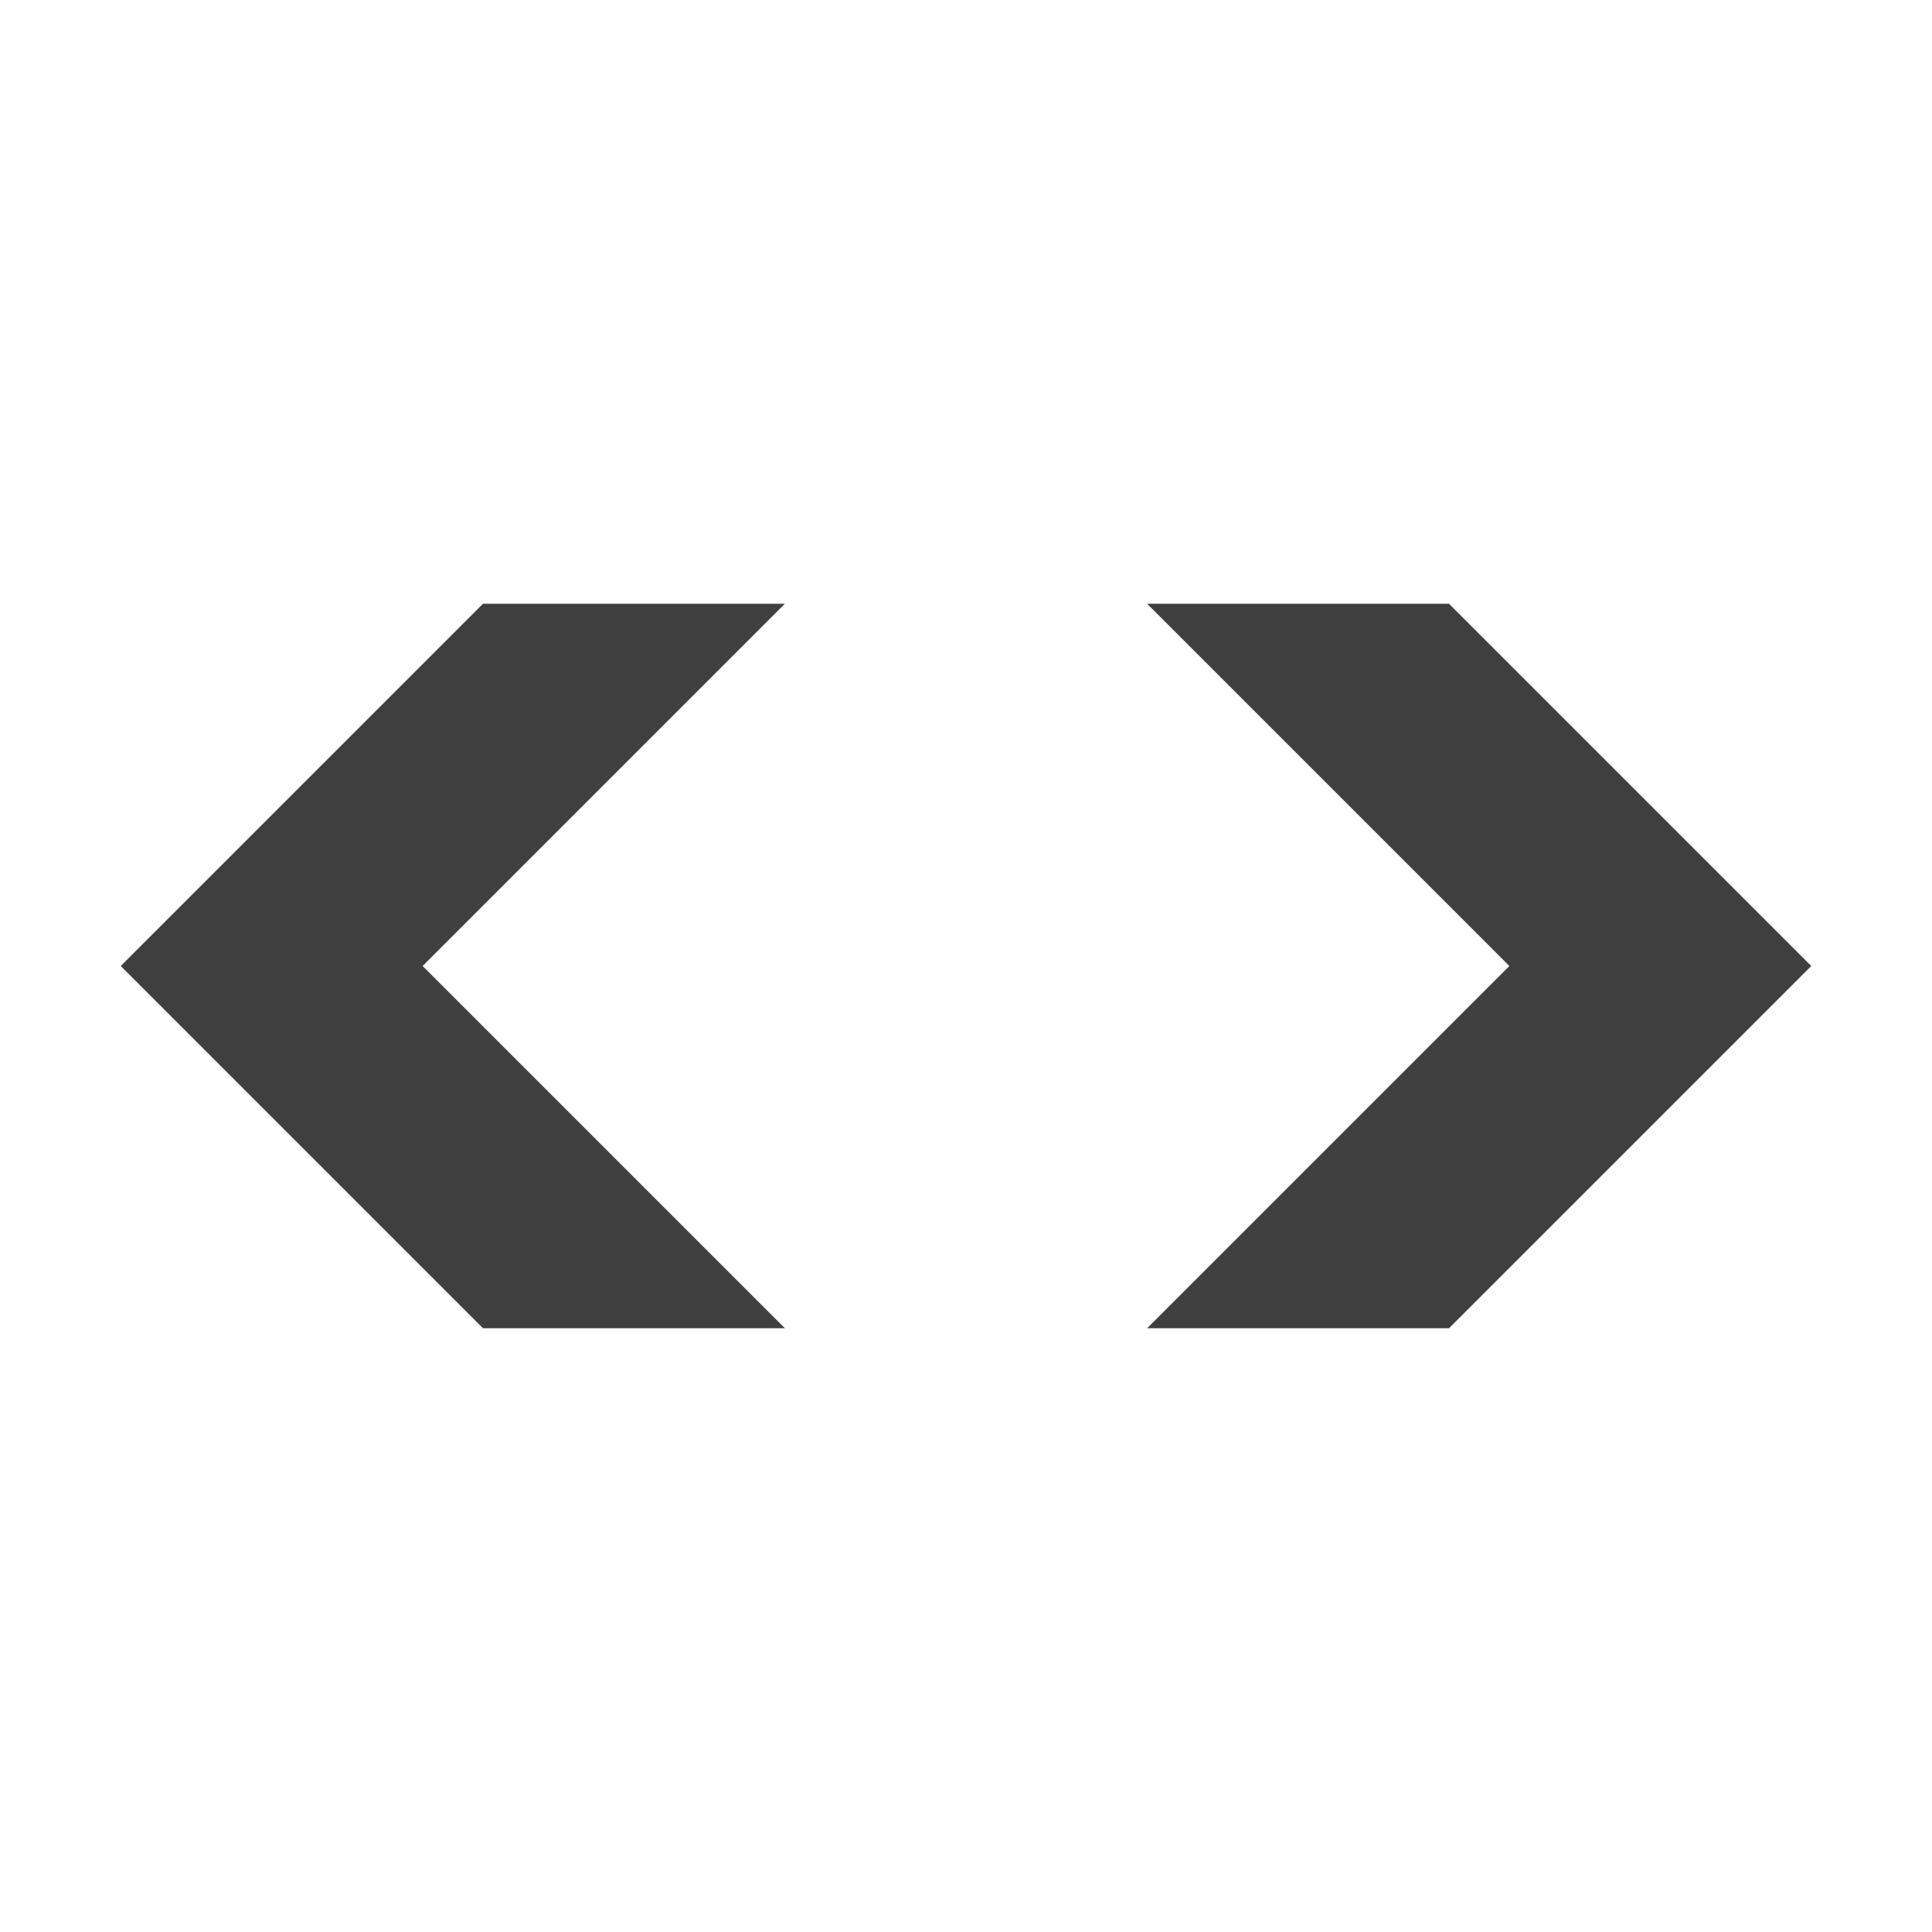
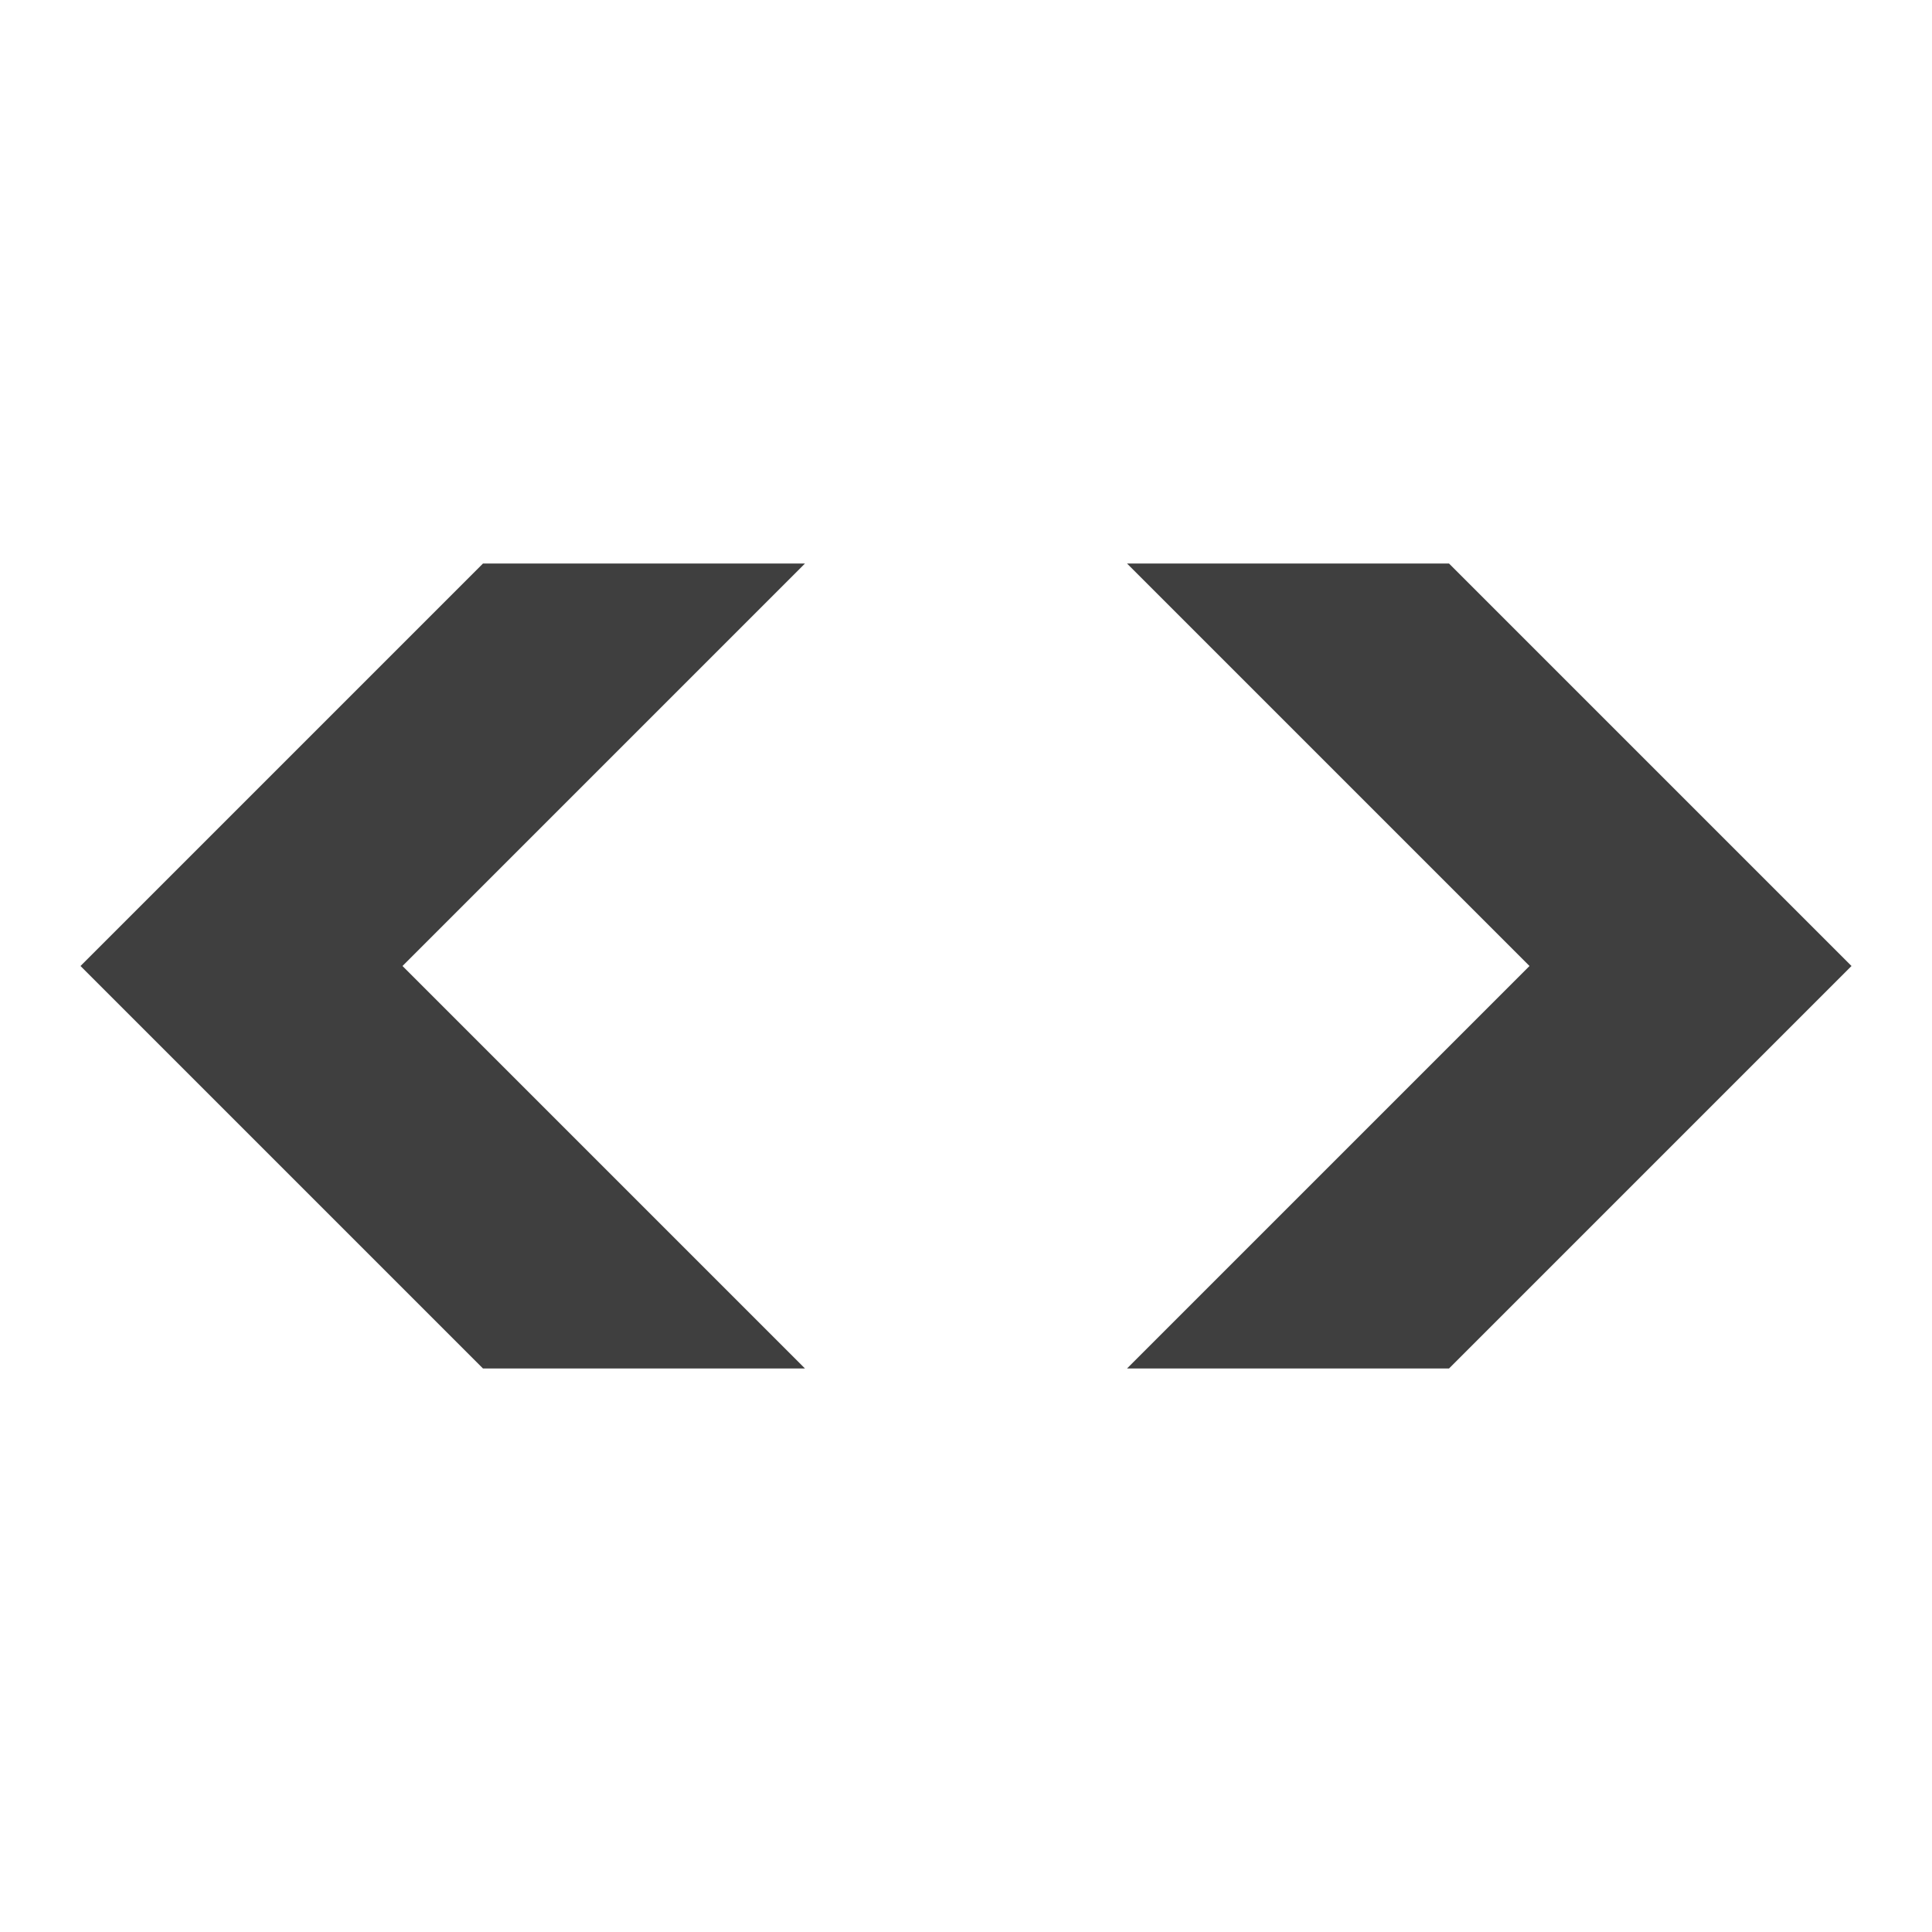
- <svg xmlns="http://www.w3.org/2000/svg" width="16" height="16" viewBox="0 0 16 16" fill="none">
-   <path d="M4 5L1 8L4 11H6.5L3.5 8L6.5 5H4Z" fill="#3F3F3F" />
-   <path d="M12 5H9.5L12.5 8L9.5 11H12L15 8L12 5Z" fill="#3F3F3F" />
+ <svg xmlns="http://www.w3.org/2000/svg" width="24" height="24" viewBox="0 0 24 24" fill="none">
+   <path d="M6 7L1 12L6 17H10L5 12L10 7H6Z" fill="#3F3F3F" />
+   <path d="M18 7H14L19 12L14 17H18L23 12L18 7Z" fill="#3F3F3F" />
</svg>
